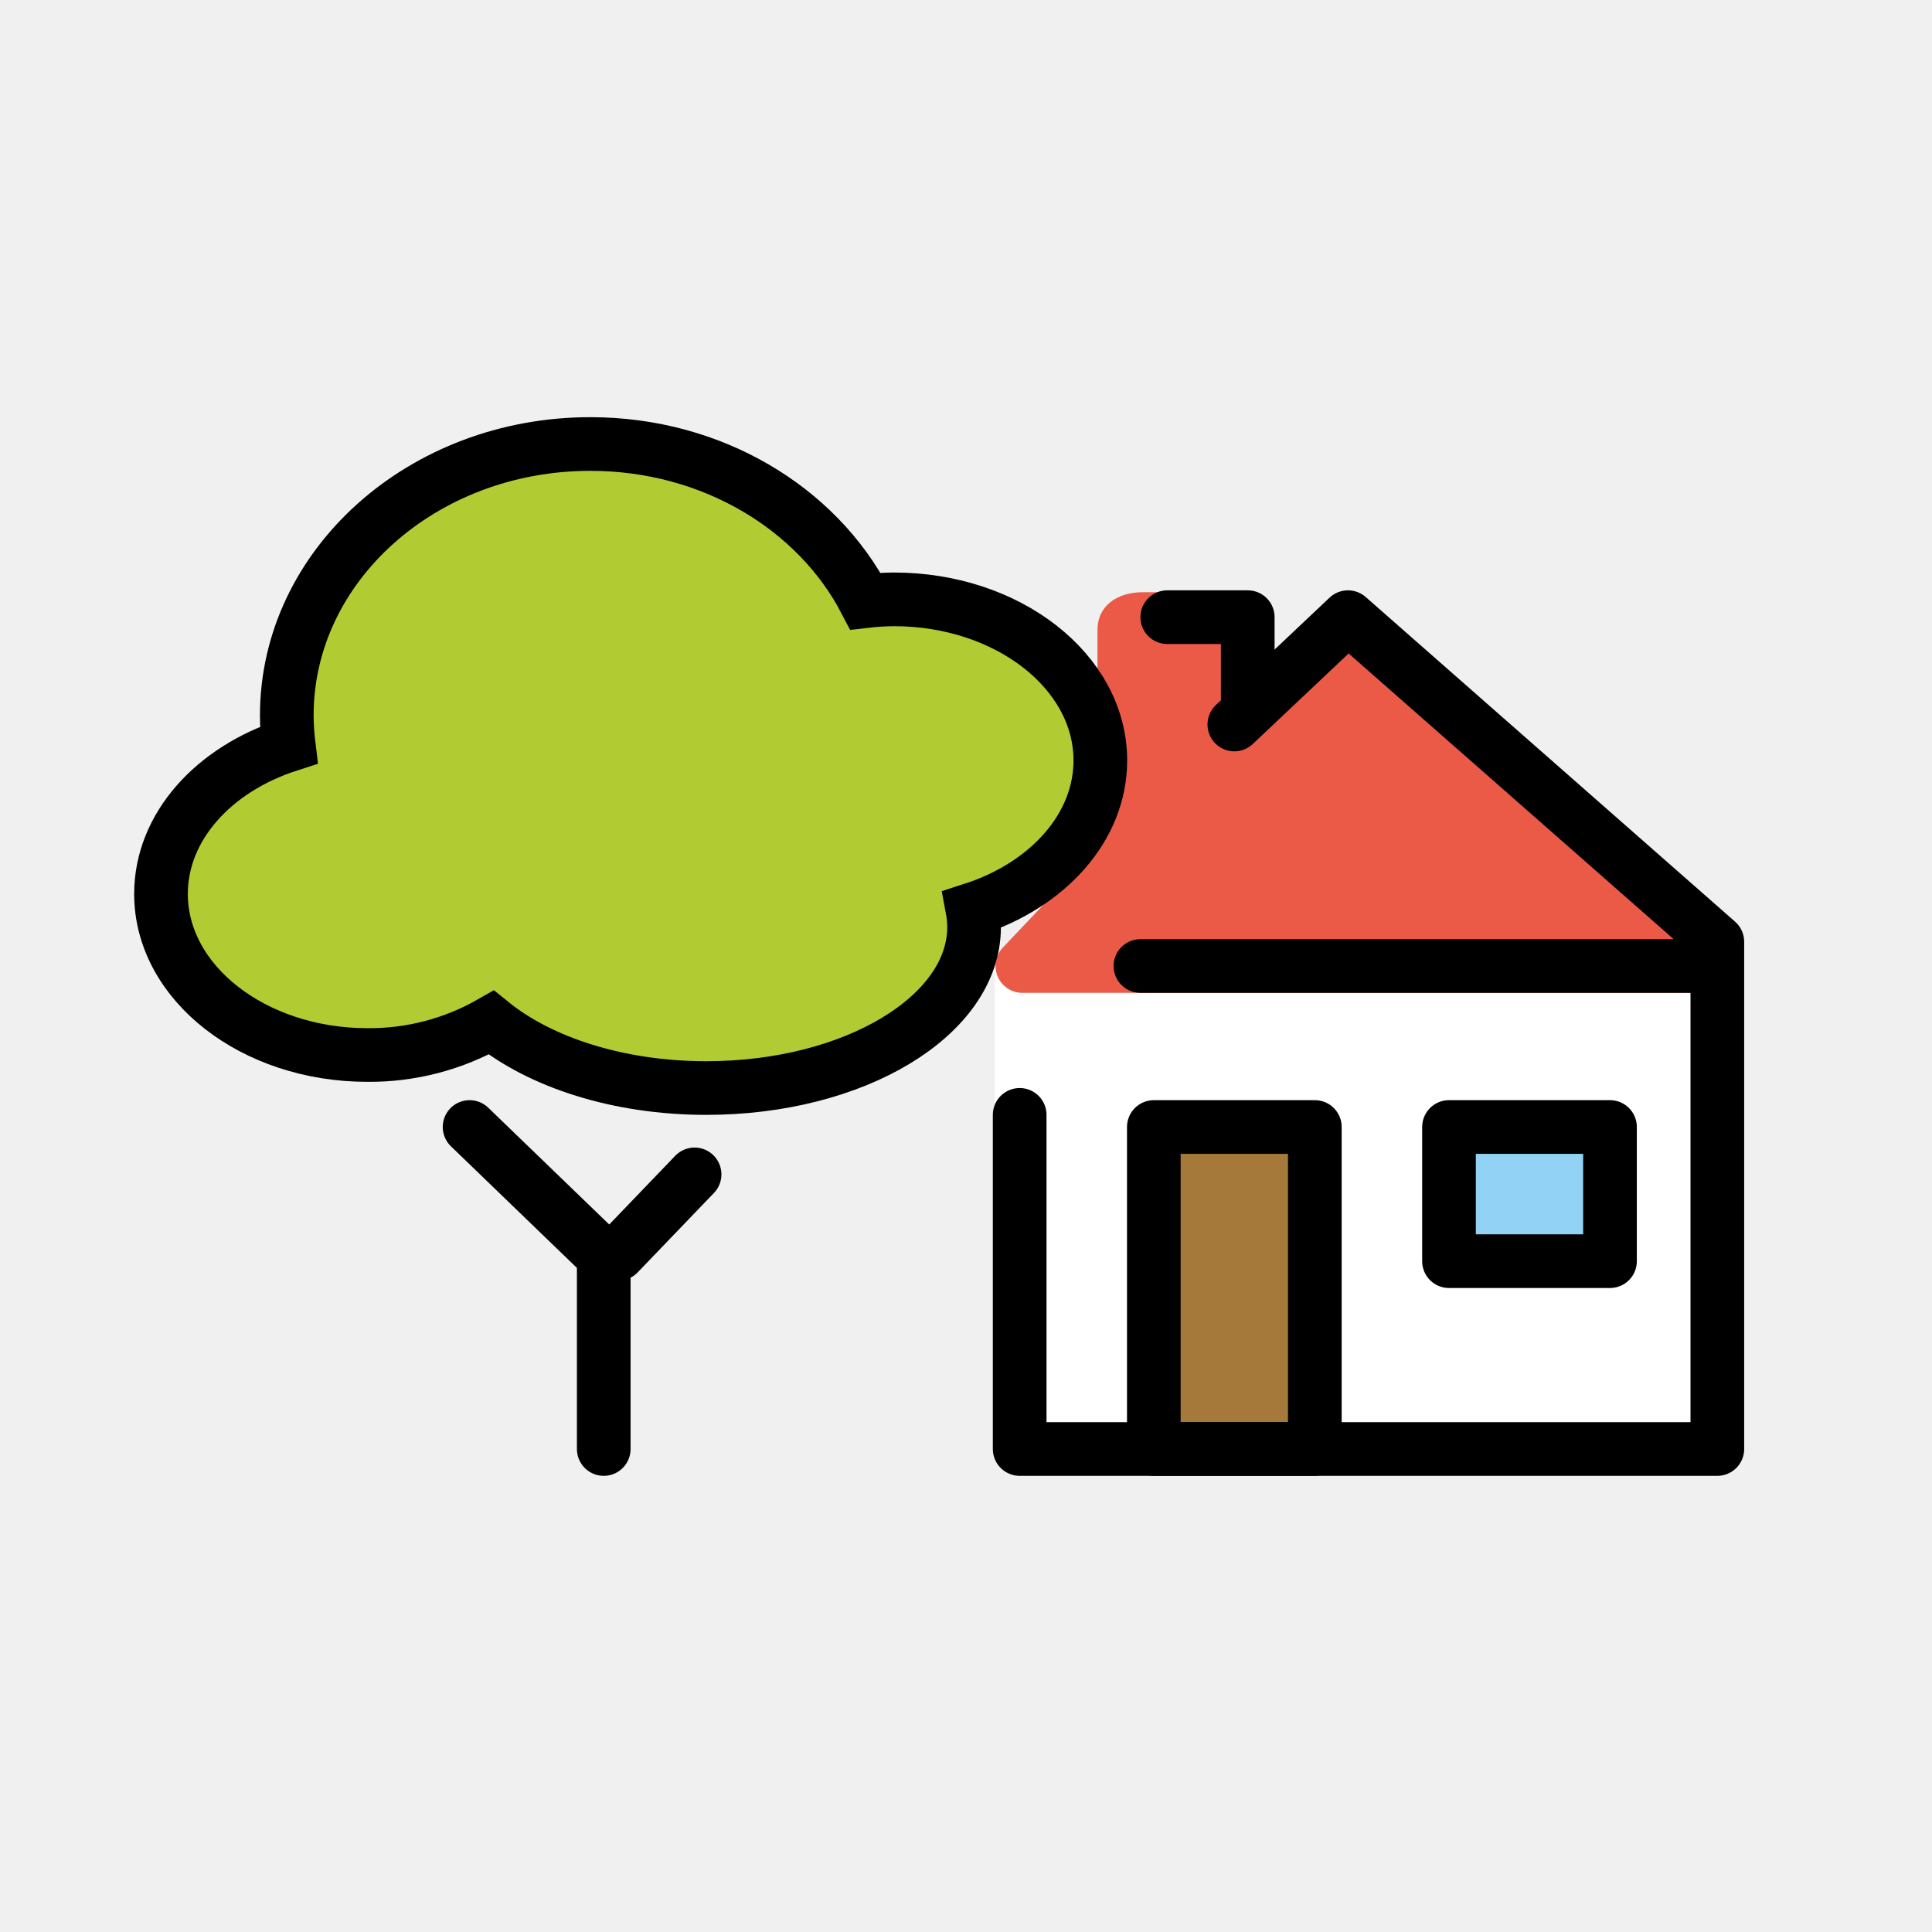
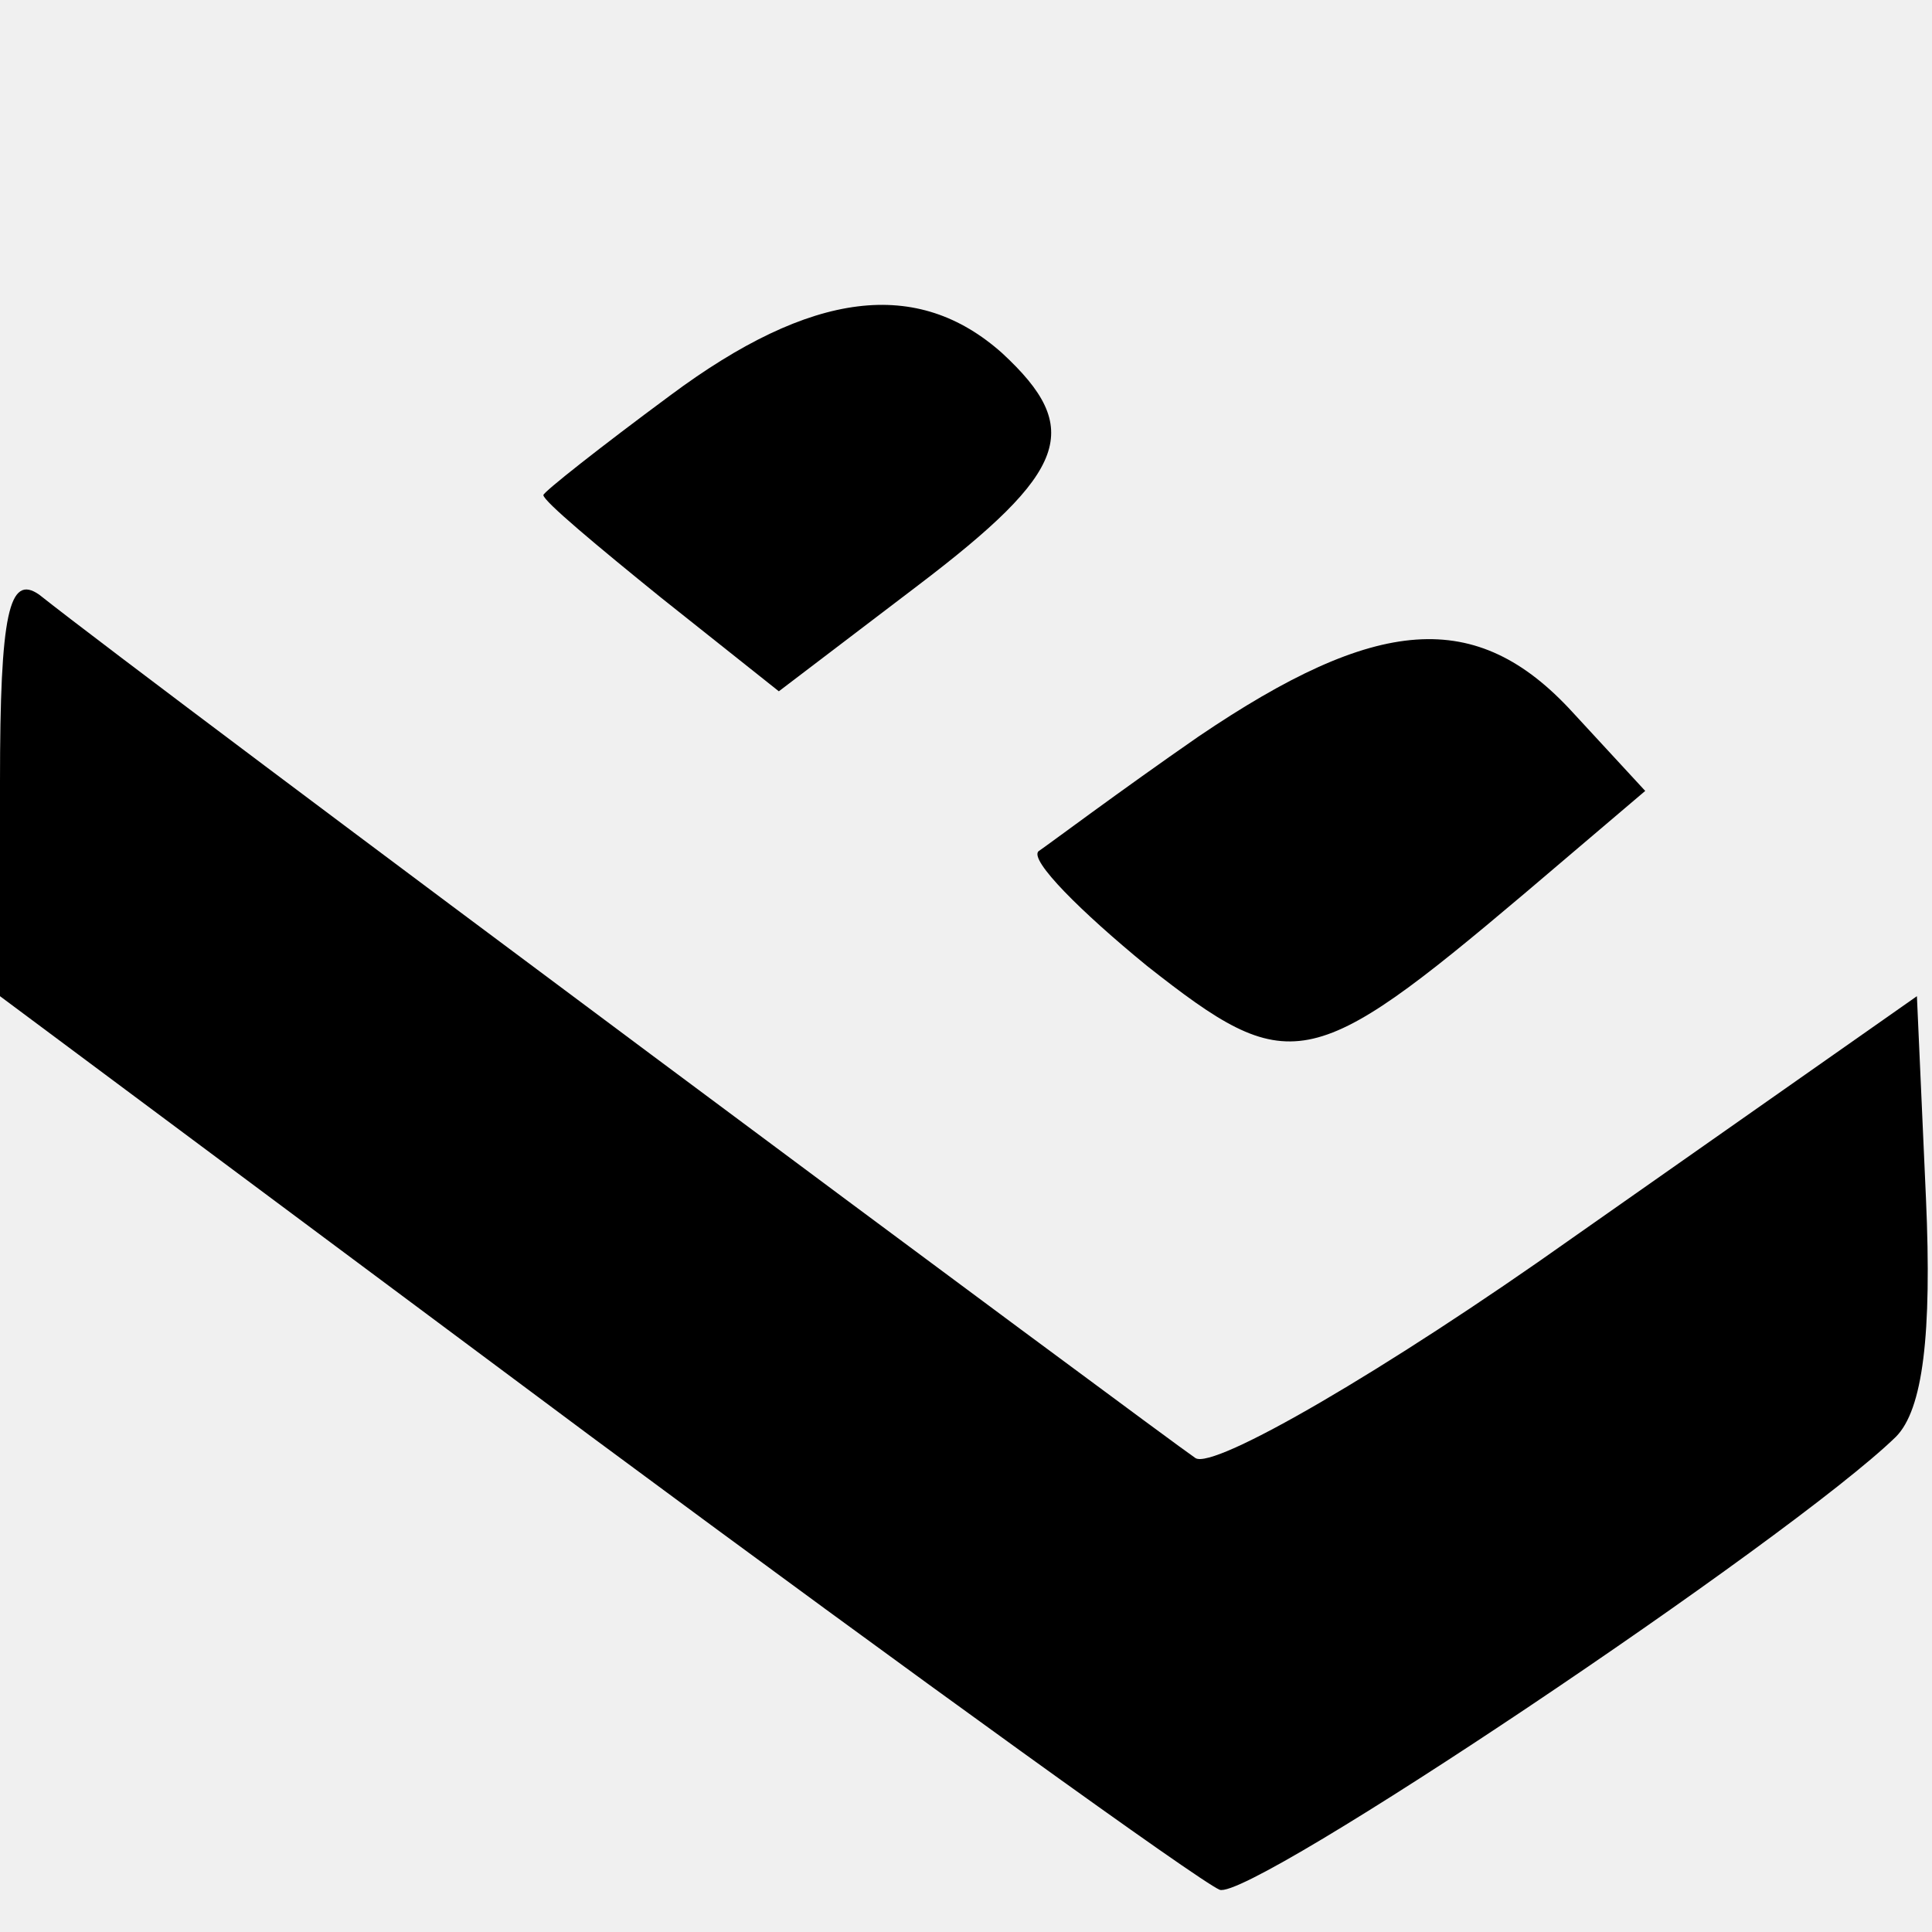
- <svg xmlns="http://www.w3.org/2000/svg" id="emoji" viewBox="0 0 72 72" version="1.1">
-   <g id="color">
-     <rect x="37.075" y="36.053" width="26.884" height="18.114" fill="#FFFFFF" />
-     <polygon fill="#EA5A47" stroke="#EA5A47" stroke-linecap="round" stroke-linejoin="round" stroke-miterlimit="10" stroke-width="2" points="50.235,23.2 38.1,36 63.5,36" />
-     <path fill="#EA5A47" d="M47.3,26l-6.4,6.059v-8.573c0-0.931,0.755-1.416,1.686-1.416h3.028 c0.931,0,1.686,0.485,1.686,1.416C47.3,23.486,47.3,26,47.3,26z" />
-     <rect x="43" y="42" width="6" height="12" fill="#A57939" />
-     <rect x="54" y="42" width="6" height="5" fill="#92D3F5" />
-     <path fill="#B1CC33" d="M41.006,28.339c0-3.312-3.445-6.003-7.694-6.003c-0.355,0.003-0.71,0.025-1.062,0.066 c-1.8-3.455-5.707-5.855-10.25-5.855c-6.248,0-11.312,4.529-11.312,10.114c0.001,0.369,0.025,0.738,0.07,1.104 C7.966,28.666,6,30.81,6,33.314c0,3.312,3.445,6.003,7.694,6.003c1.615,0.014,3.206-0.402,4.614-1.207 c1.818,1.477,4.726,2.438,8.015,2.438c5.511,0,9.978-2.688,9.978-6.003c-0.001-0.219-0.021-0.438-0.061-0.653 C39.036,32.99,41.006,30.845,41.006,28.339z" />
-   </g>
-   <g id="hair" />
-   <g id="skin" />
-   <g id="skin-shadow" />
-   <g id="line">
-     <polyline fill="none" stroke="#000000" stroke-linecap="round" stroke-linejoin="round" stroke-miterlimit="10" stroke-width="2" points="46,27 50.235,23 64,35.098 64,54 38,54 38,41.548" />
-     <rect x="43" y="42" width="6" height="12" fill="none" stroke="#000000" stroke-linecap="round" stroke-linejoin="round" stroke-miterlimit="10" stroke-width="2" />
-     <rect x="54" y="42" width="6" height="5" fill="none" stroke="#000000" stroke-linecap="round" stroke-linejoin="round" stroke-miterlimit="10" stroke-width="2" />
-     <polyline fill="none" stroke="#000000" stroke-linecap="round" stroke-linejoin="round" stroke-miterlimit="10" stroke-width="2" points="43.5,23 46.5,23 46.5,26" />
-     <path fill="none" stroke="#000000" stroke-miterlimit="10" stroke-width="2" d="M31.245,39.34" />
-     <polyline fill="none" stroke="#000000" stroke-linecap="round" stroke-linejoin="round" stroke-width="2" points="22.5,54 22.5,46.827 17.5,42" />
-     <line x1="23.041" x2="25.885" y1="46.727" y2="43.766" fill="none" stroke="#000000" stroke-linecap="round" stroke-linejoin="round" stroke-width="2" />
-     <path fill="none" stroke="#000000" stroke-linecap="round" stroke-miterlimit="10" stroke-width="2" d="M41.006,28.339 c0-3.312-3.445-6.003-7.694-6.003c-0.355,0.003-0.71,0.025-1.062,0.066c-1.8-3.455-5.707-5.855-10.25-5.855 c-6.248,0-11.312,4.529-11.312,10.114c0.001,0.369,0.025,0.738,0.07,1.104C7.966,28.666,6,30.81,6,33.314 c0,3.312,3.445,6.003,7.694,6.003c1.615,0.014,3.206-0.402,4.614-1.207c1.818,1.477,4.726,2.438,8.015,2.438 c5.511,0,9.978-2.688,9.978-6.003c-0.001-0.219-0.021-0.438-0.061-0.653 C39.036,32.99,41.006,30.845,41.006,28.339z" />
-     <line x1="63.5" x2="42.5" y1="36" y2="36" fill="none" stroke="#000000" stroke-linecap="round" stroke-linejoin="round" stroke-miterlimit="10" stroke-width="2" />
+ <svg xmlns="http://www.w3.org/2000/svg" version="1.0" width="64pt" height="64pt" viewBox="0 0 64 64" preserveAspectRatio="xMidYMid meet">
+   <g transform="translate(0,64) scale(0.1,-0.1)" fill="#000000" stroke="none">
+     <path d="M222 509 c-23 -17 -42 -32 -42 -33 0 -2 18 -17 39 -34 l39 -31 46 35 c50 38 55 52 28 77 -28 25 -63 21 -110 -14z" />
+     <path d="M0 381 l0 -71 196 -146 c108 -80 201 -147 208 -150 10 -4 189 116 224 150 9 9 12 34 10 79 l-3 67 -114 -80 c-62 -44 -119 -77 -125 -73 -9 6 -344 255 -383 286 -10 7 -13 -6 -13 -62z" />
+     <path d="M397 396 c-26 -18 -50 -36 -53 -38 -3 -3 14 -20 36 -38 47 -37 54 -36 125 24 l40 34 -24 26 c-32 35 -65 32 -124 -8z" />
  </g>
</svg>
